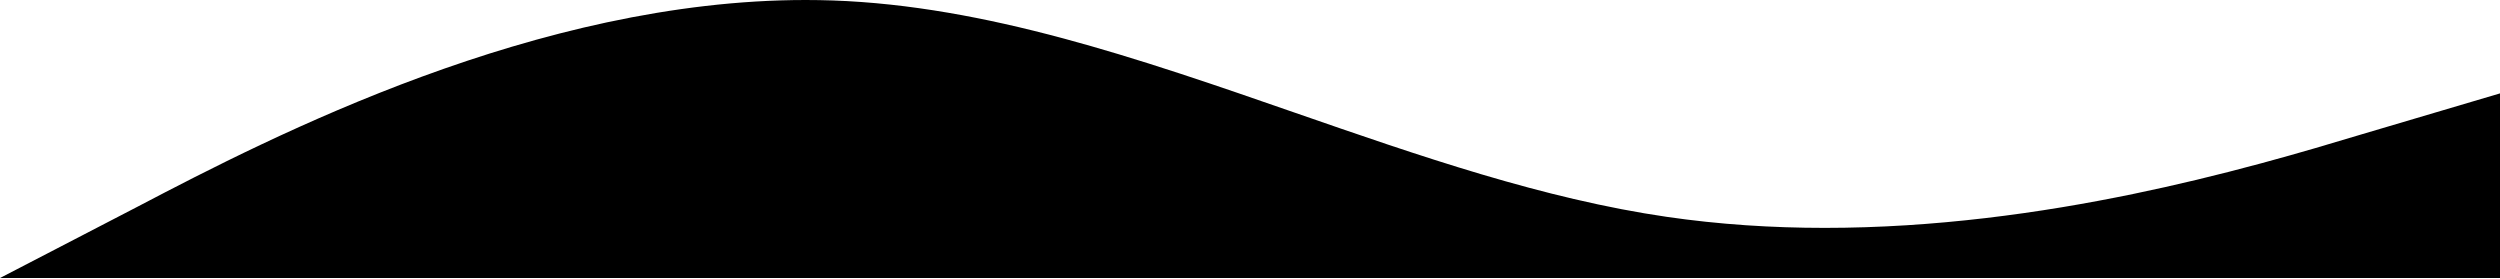
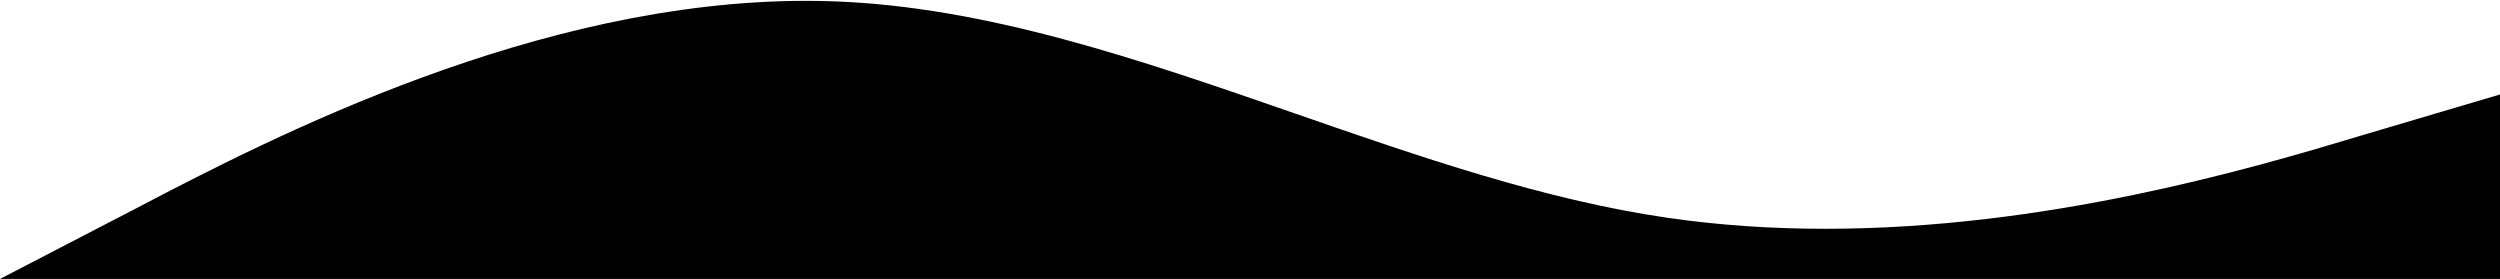
- <svg xmlns="http://www.w3.org/2000/svg" class="absolute bottom-0 z-10 text-gray-100 heroCurve dark:text-gray-900" width="1918.537" height="213.351" viewBox="0 0 1918.537 213.351">
+ <svg xmlns="http://www.w3.org/2000/svg" class="absolute bottom-0 z-10 text-default dark:text-gray-900" width="1918.537" height="213.351" viewBox="0 0 1918 212">
  <path d="M.963,379.5l105.7-54.8c26.826-14.057,58.474-30.487,94.621-47.587,19.864-9.4,39.555-18.261,58.525-26.344,21.794-9.284,43.491-17.905,64.491-25.623,23.42-8.608,46.743-16.376,69.323-23.089,24.72-7.349,49.288-13.655,73.021-18.739,25.665-5.5,51.1-9.728,75.59-12.574,12.907-1.5,25.827-2.646,38.4-3.408,12.993-.788,25.987-1.186,38.619-1.186,6.935,0,13.912.121,20.739.357,14.4.5,29.334,1.579,44.383,3.2,14.35,1.549,29.283,3.647,44.383,6.235,27.874,4.777,56.911,11.264,88.767,19.833,26.545,7.14,55.58,15.894,88.768,26.764,29.586,9.69,59.667,20.13,88.758,30.227l.009,0,.005,0c46.691,16.2,94.973,32.962,142.46,47.055,25.565,7.587,48.865,13.819,71.232,19.05,25.105,5.873,48.406,10.347,71.233,13.679,19.759,2.884,40.26,5.059,60.934,6.466,19.636,1.336,39.951,2.012,60.38,2.012,20.455,0,41.6-.679,62.833-2.016,19.872-1.252,40.369-3.116,60.92-5.539,19.062-2.247,38.692-5.037,58.344-8.293,18.012-2.984,36.552-6.443,55.108-10.281,31.677-6.553,63.686-14.225,97.854-23.456,29.641-8.007,55.267-15.658,76.96-22.2L1919.5,237.819V379.5Z" transform="translate(-0.963 -166.149)" fill="currentColor" />
</svg>
